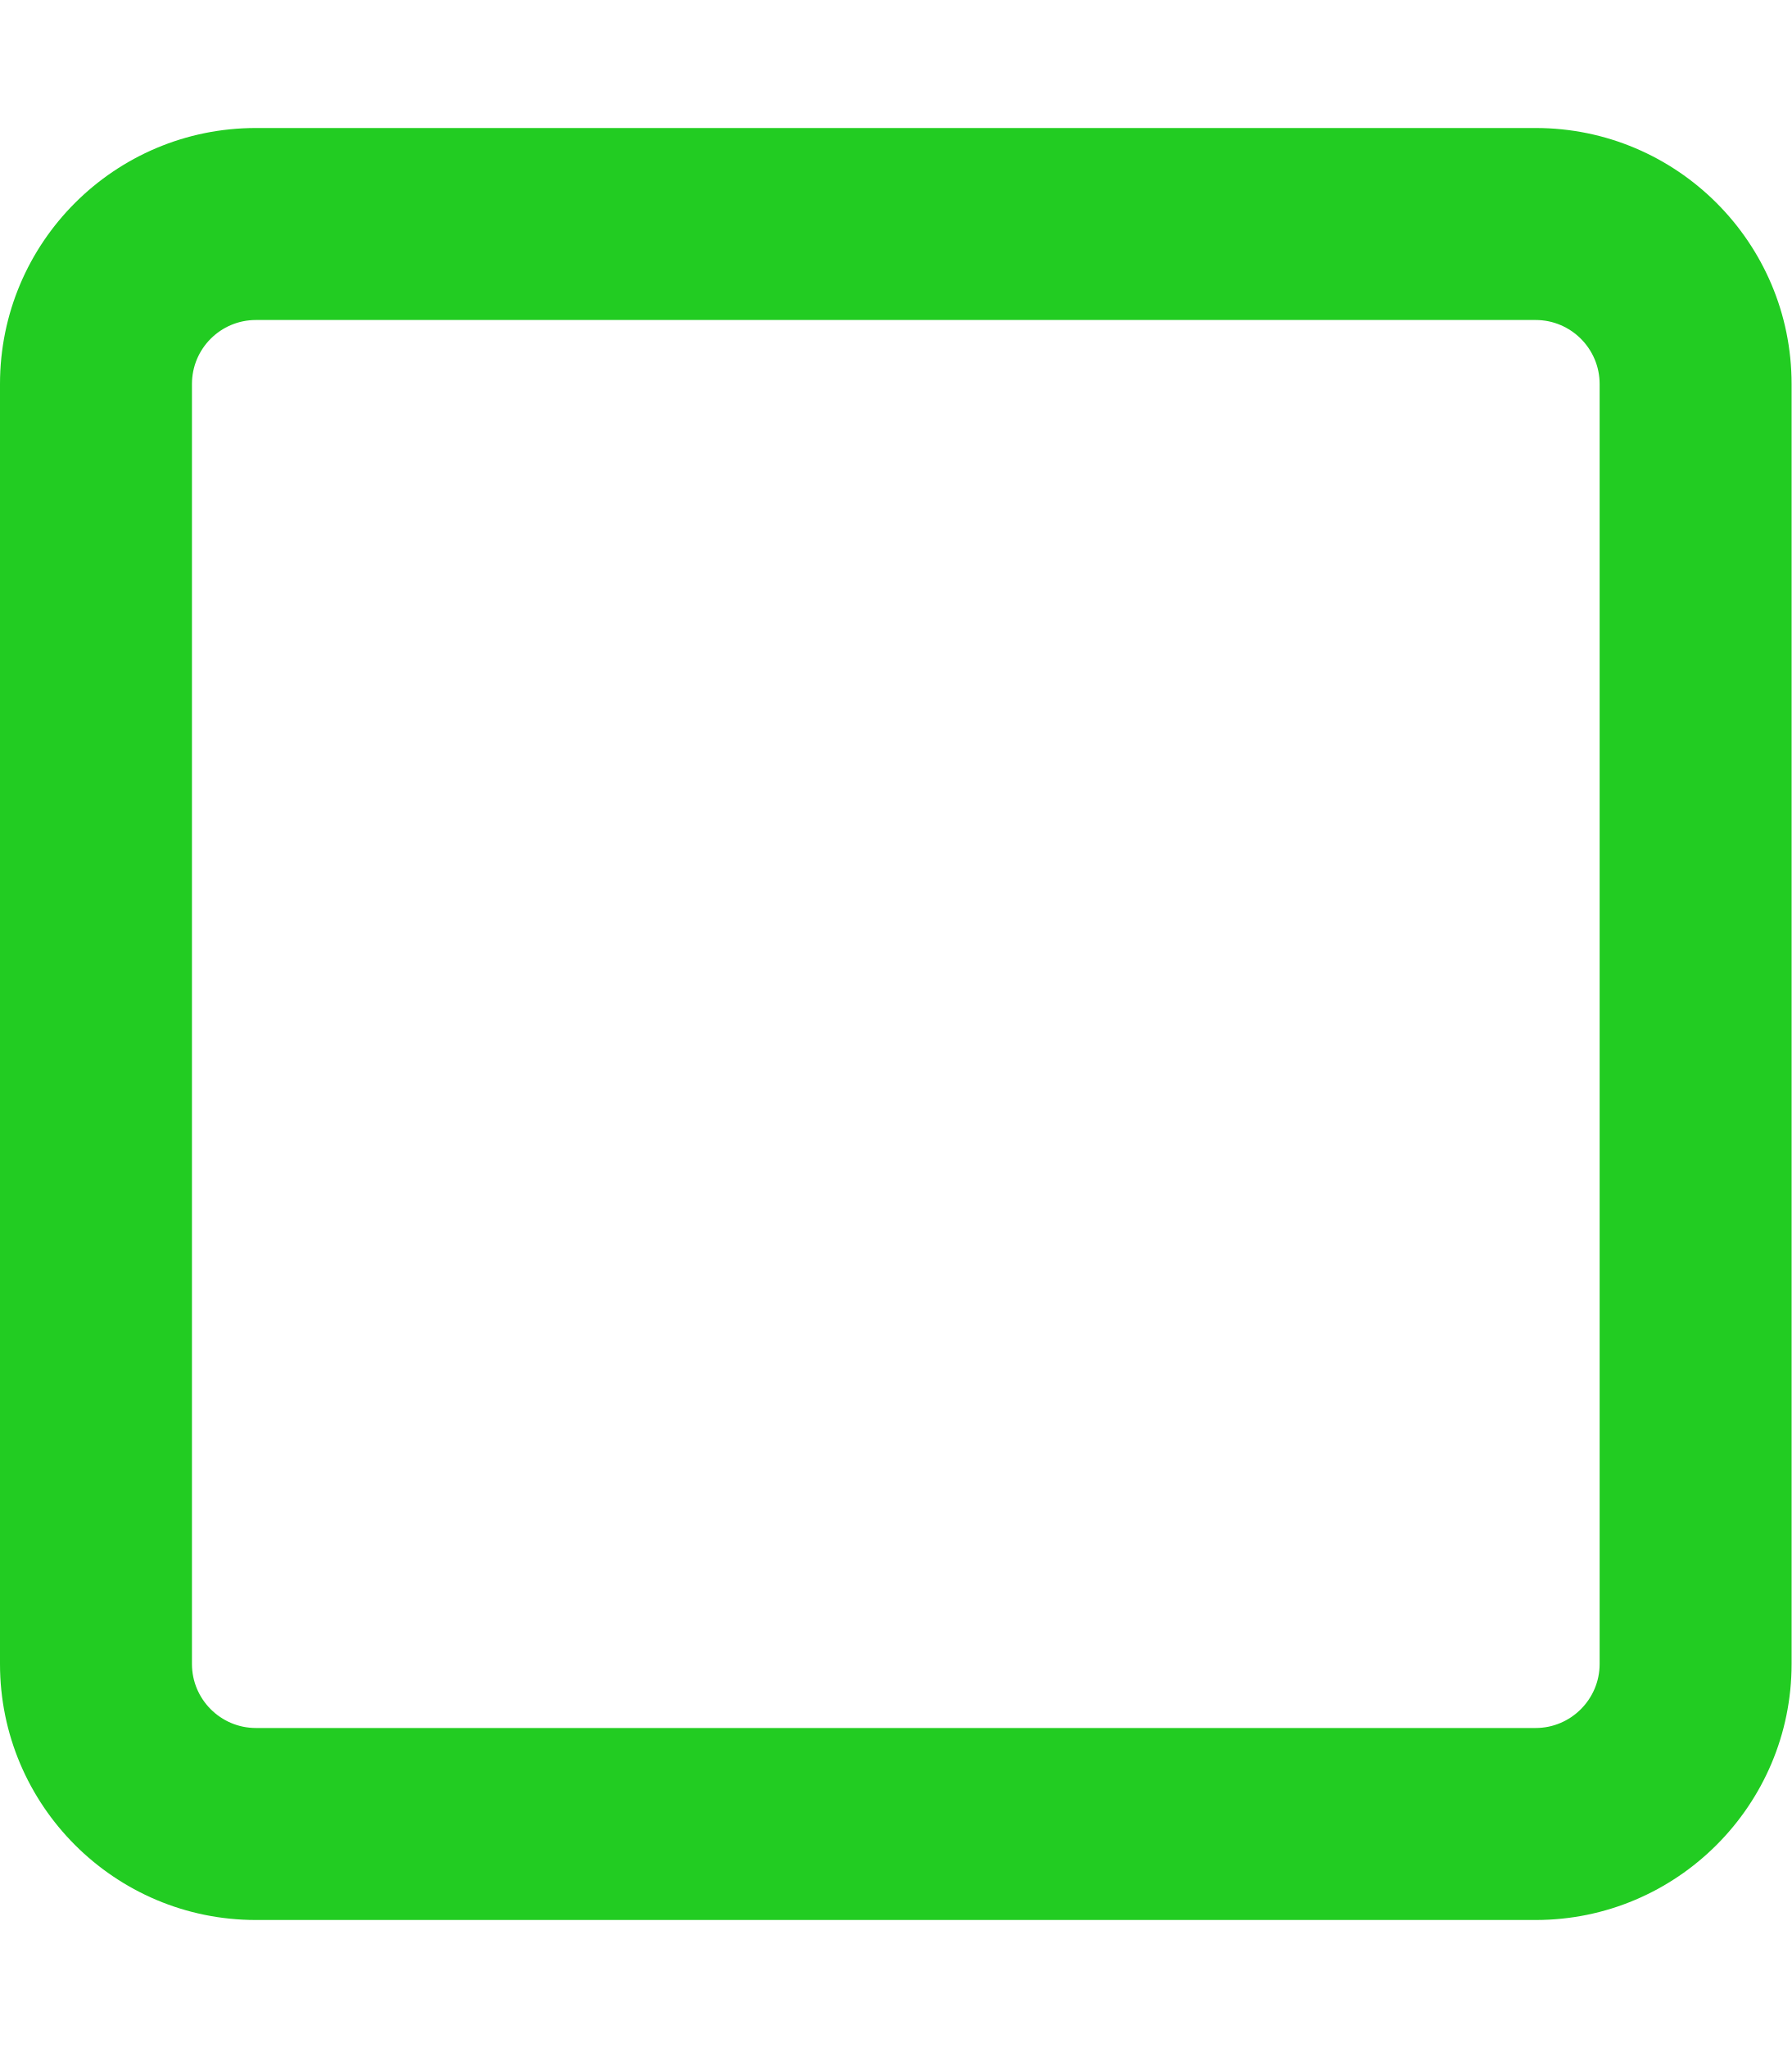
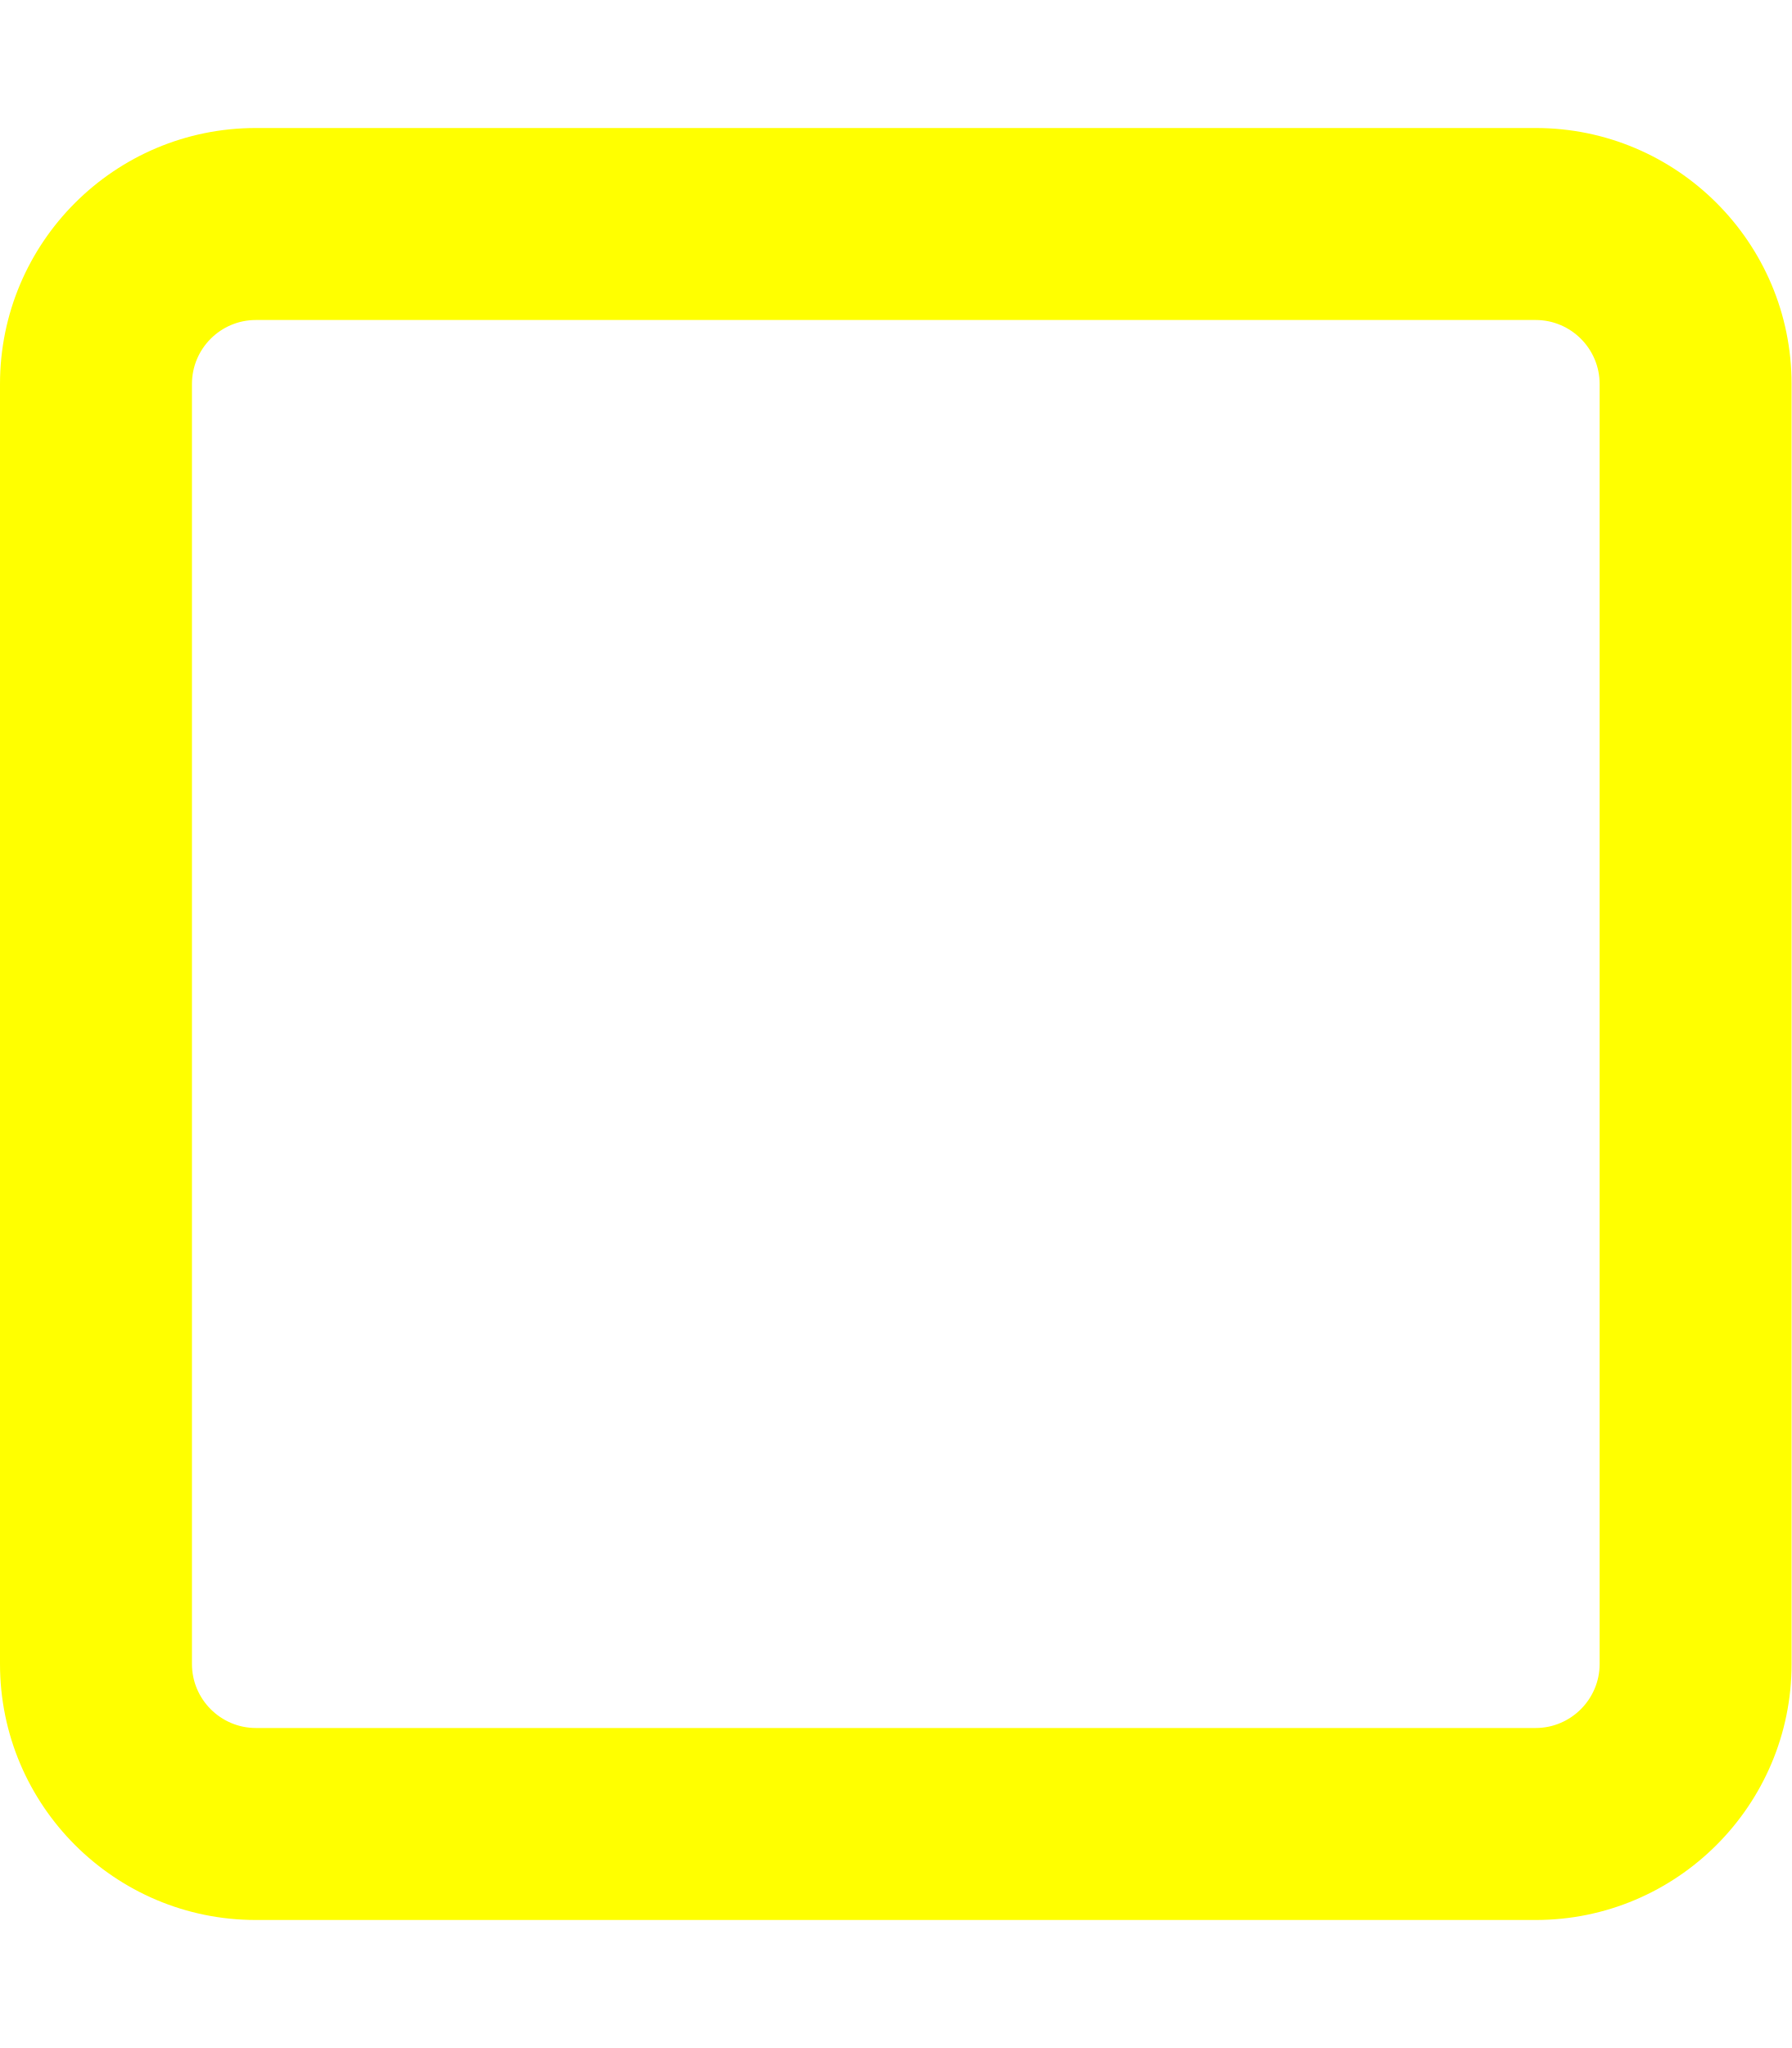
- <svg xmlns="http://www.w3.org/2000/svg" fill="#22cc22" viewBox="0 0 448 512">
+ <svg xmlns="http://www.w3.org/2000/svg" fill="yellow" viewBox="0 0 448 512">
  <path d="M384 32C419.3 32 448 60.65 448 96V416C448 451.3 419.3 480 384 480H64C28.65 480 0 451.3 0 416V96C0 60.65 28.65 32 64 32H384zM384 80H64C55.16 80 48 87.16 48 96V416C48 424.8 55.16 432 64 432H384C392.8 432 400 424.8 400 416V96C400 87.16 392.8 80 384 80z" />
</svg>
